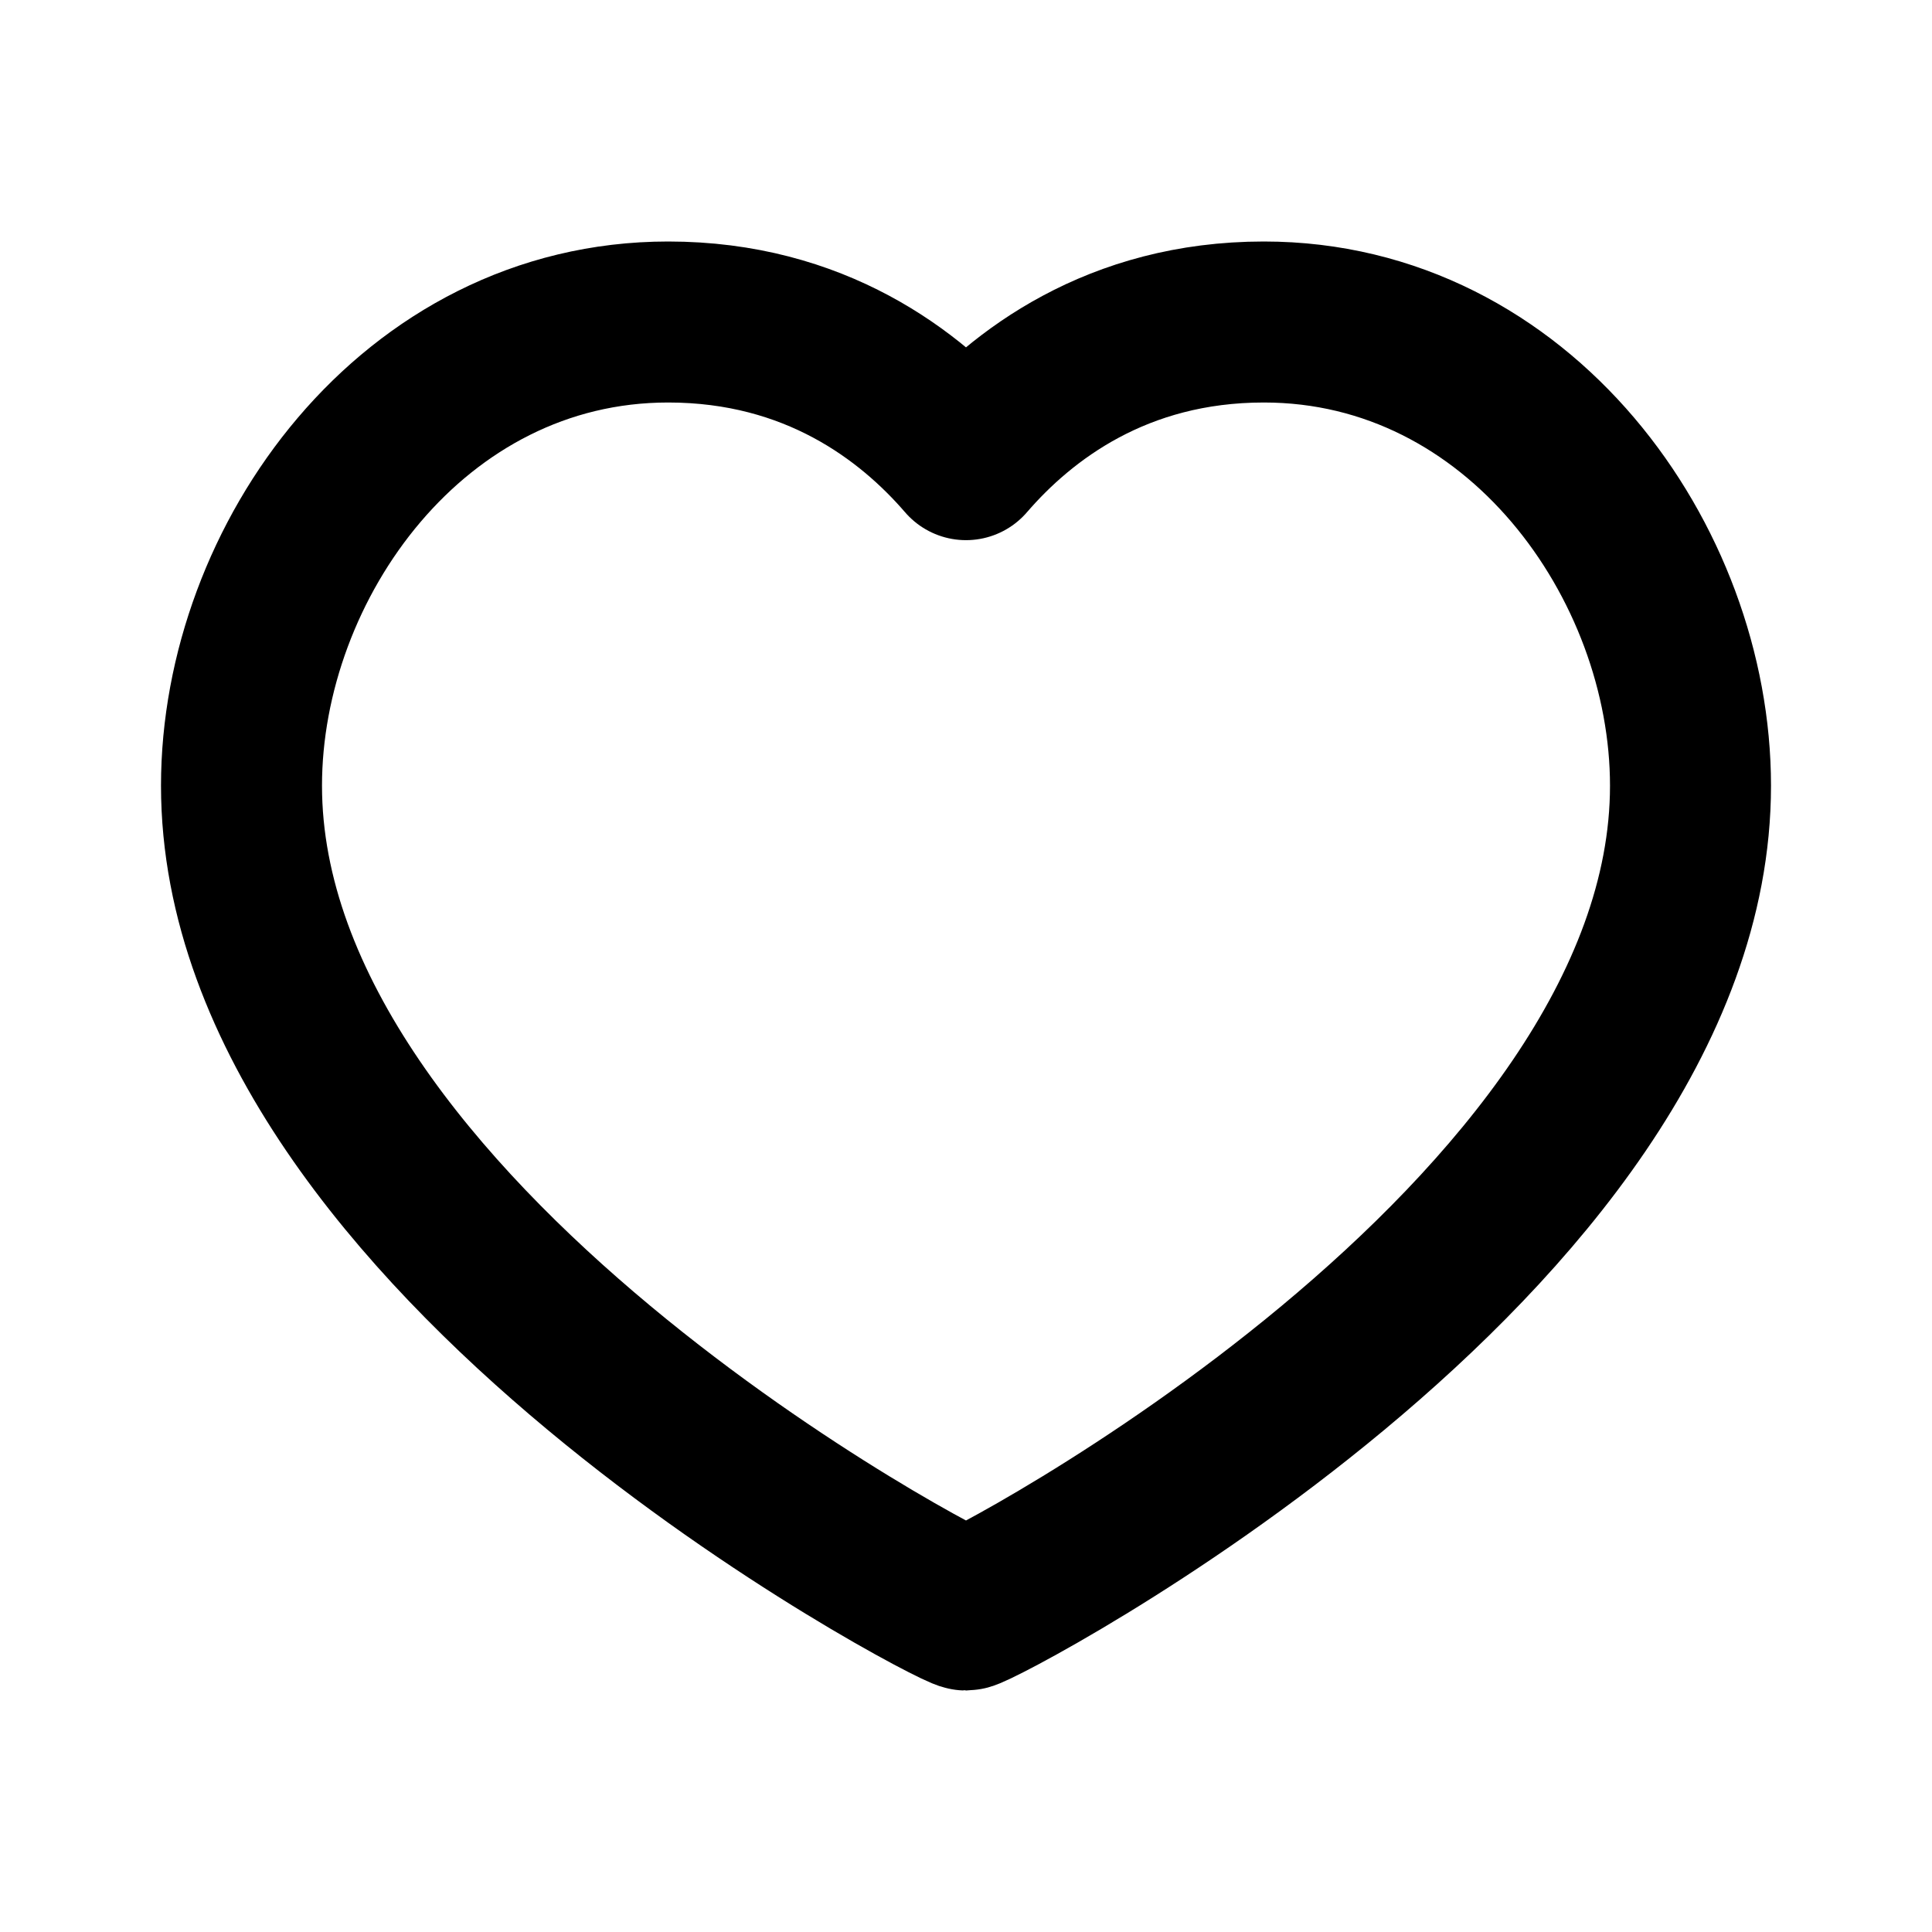
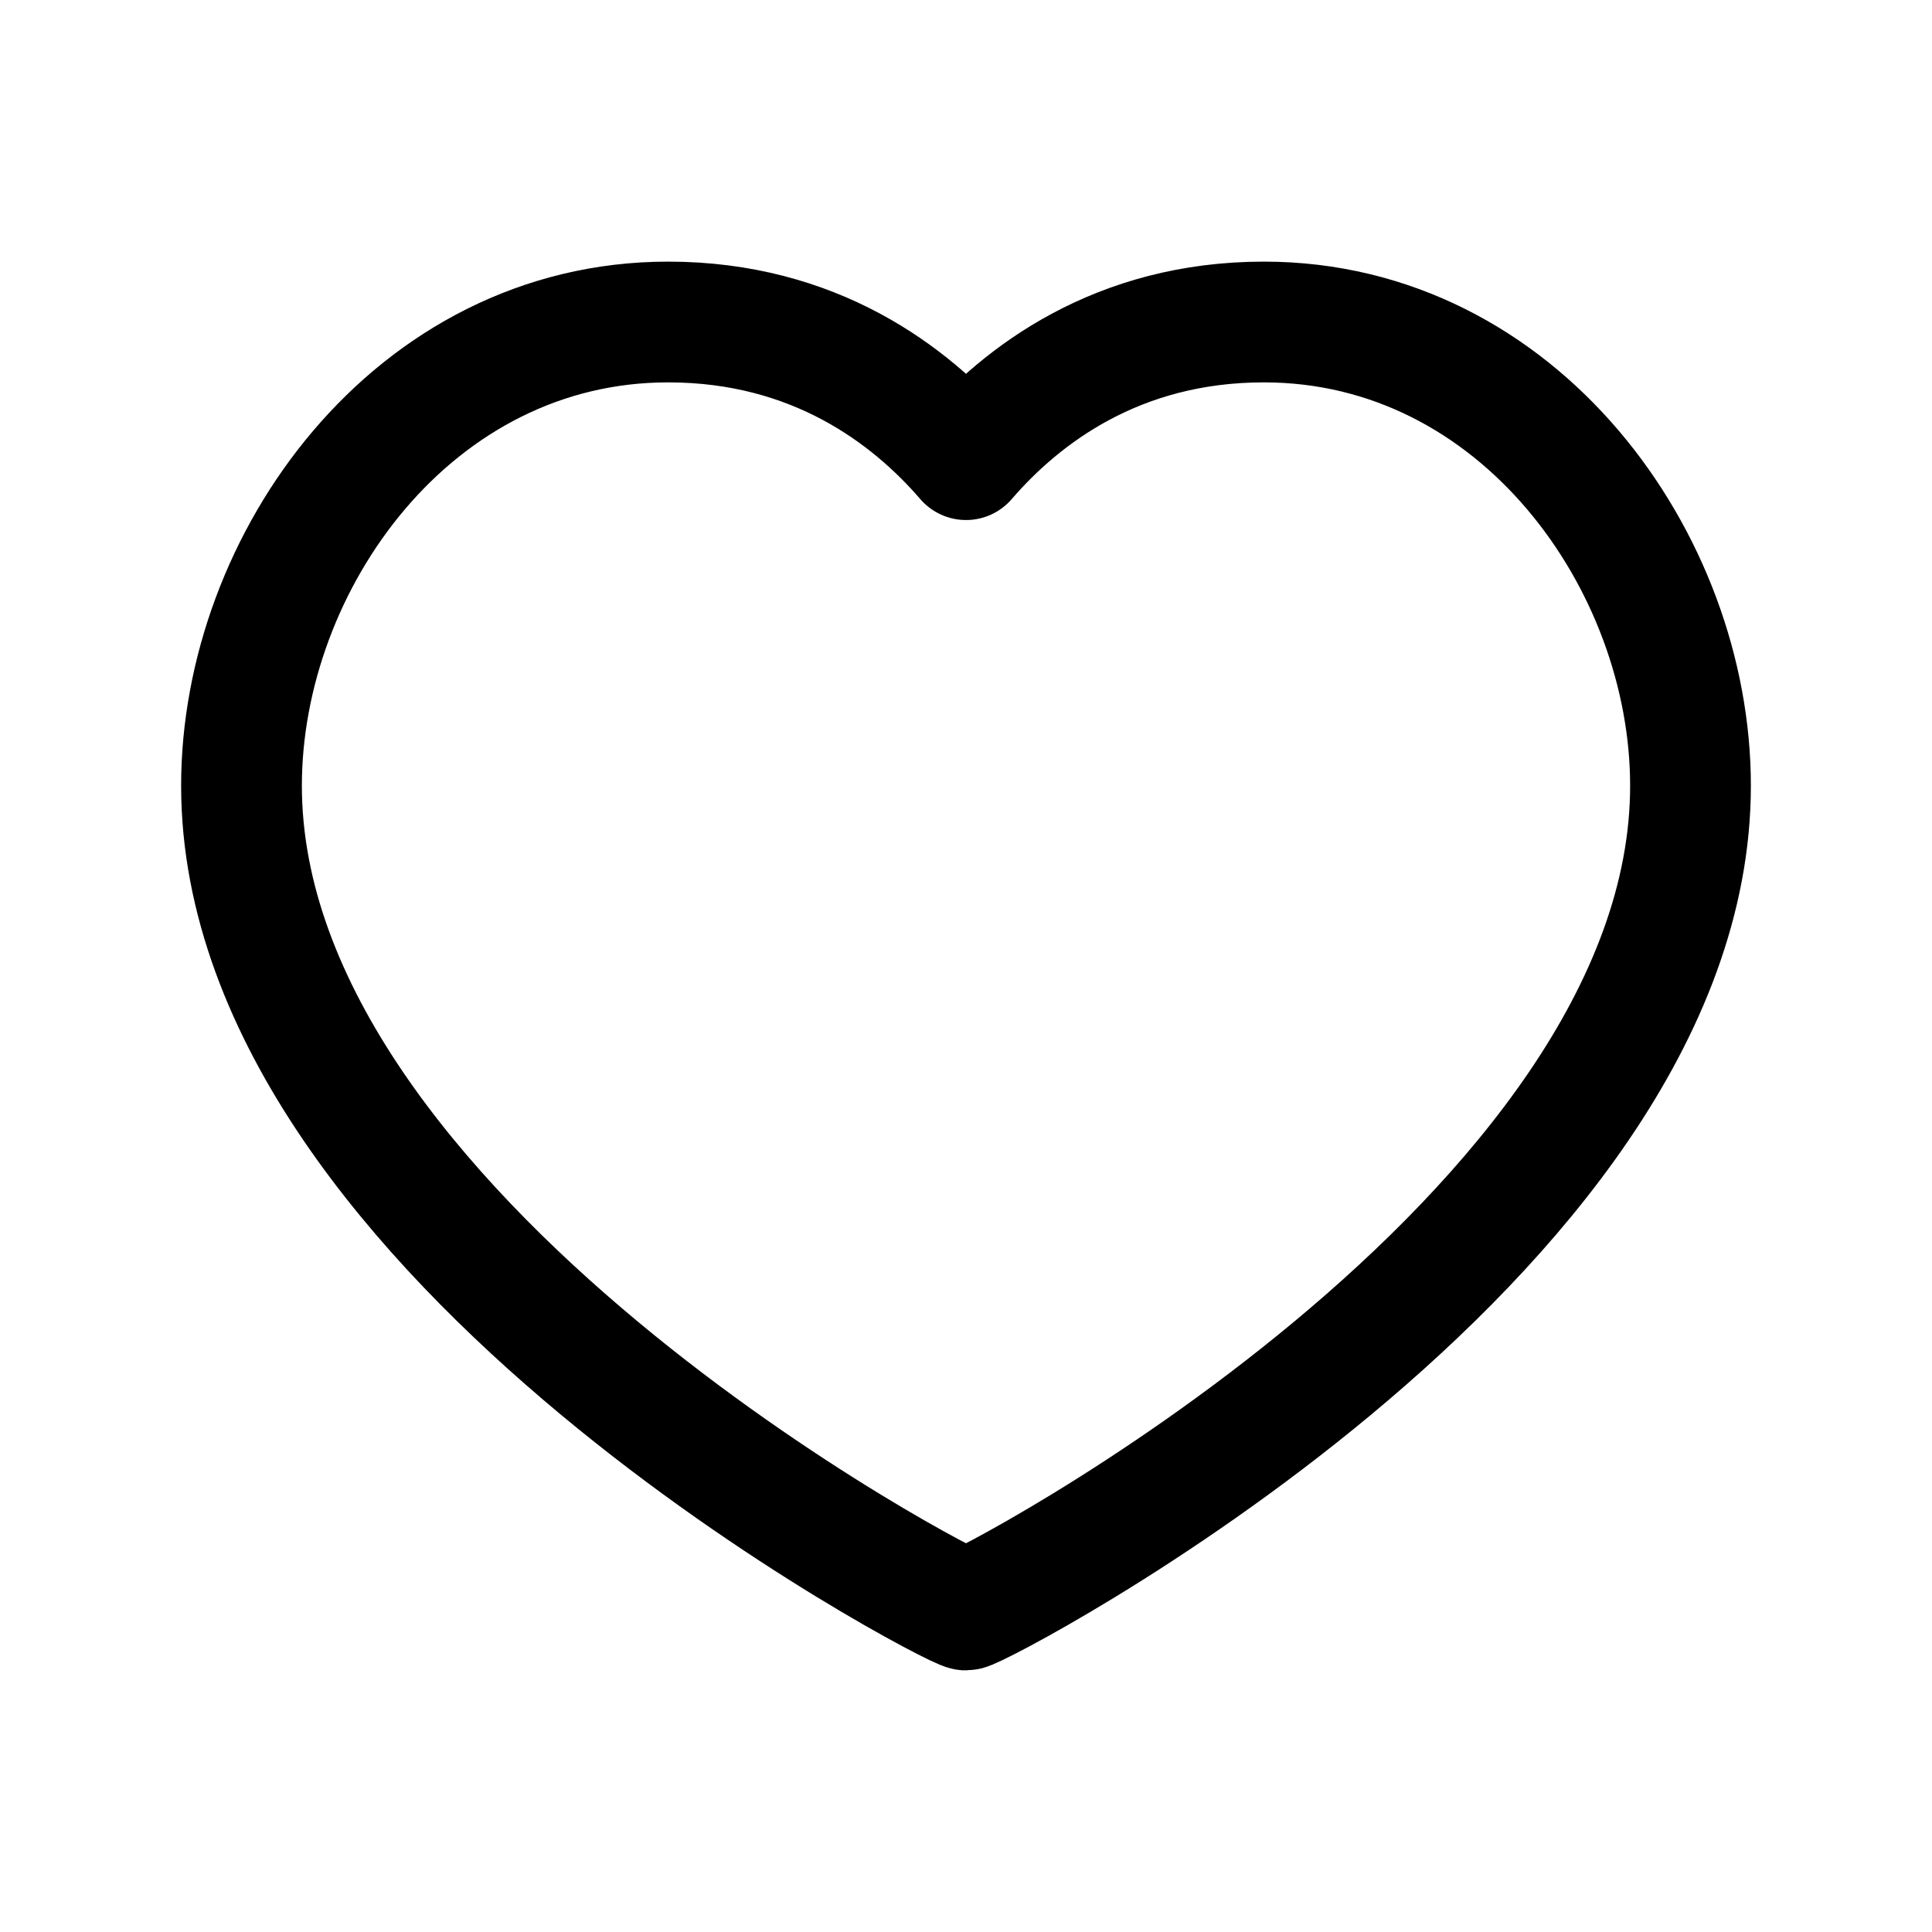
<svg xmlns="http://www.w3.org/2000/svg" width="800px" height="800px" viewBox="0 0 24 24" fill="none">
-   <path d="M15.7 4C18.87 4 21 6.98 21 9.76C21 15.39 12.16 20 12 20C11.84 20 3 15.39 3 9.76C3 6.98 5.13 4 8.3 4C10.12 4 11.31 4.91 12 5.71C12.69 4.91 13.88 4 15.7 4Z" stroke="#000000" stroke-width="2" stroke-linecap="round" stroke-linejoin="round" />
+   <path d="M15.7 4C18.87 4 21 6.98 21 9.76C21 15.39 12.16 20 12 20C11.84 20 3 15.39 3 9.76C3 6.98 5.13 4 8.3 4C10.12 4 11.31 4.91 12 5.71C12.69 4.91 13.88 4 15.7 4Z" stroke="#000000" stroke-width="1.5" stroke-linecap="round" stroke-linejoin="round" />
</svg>
